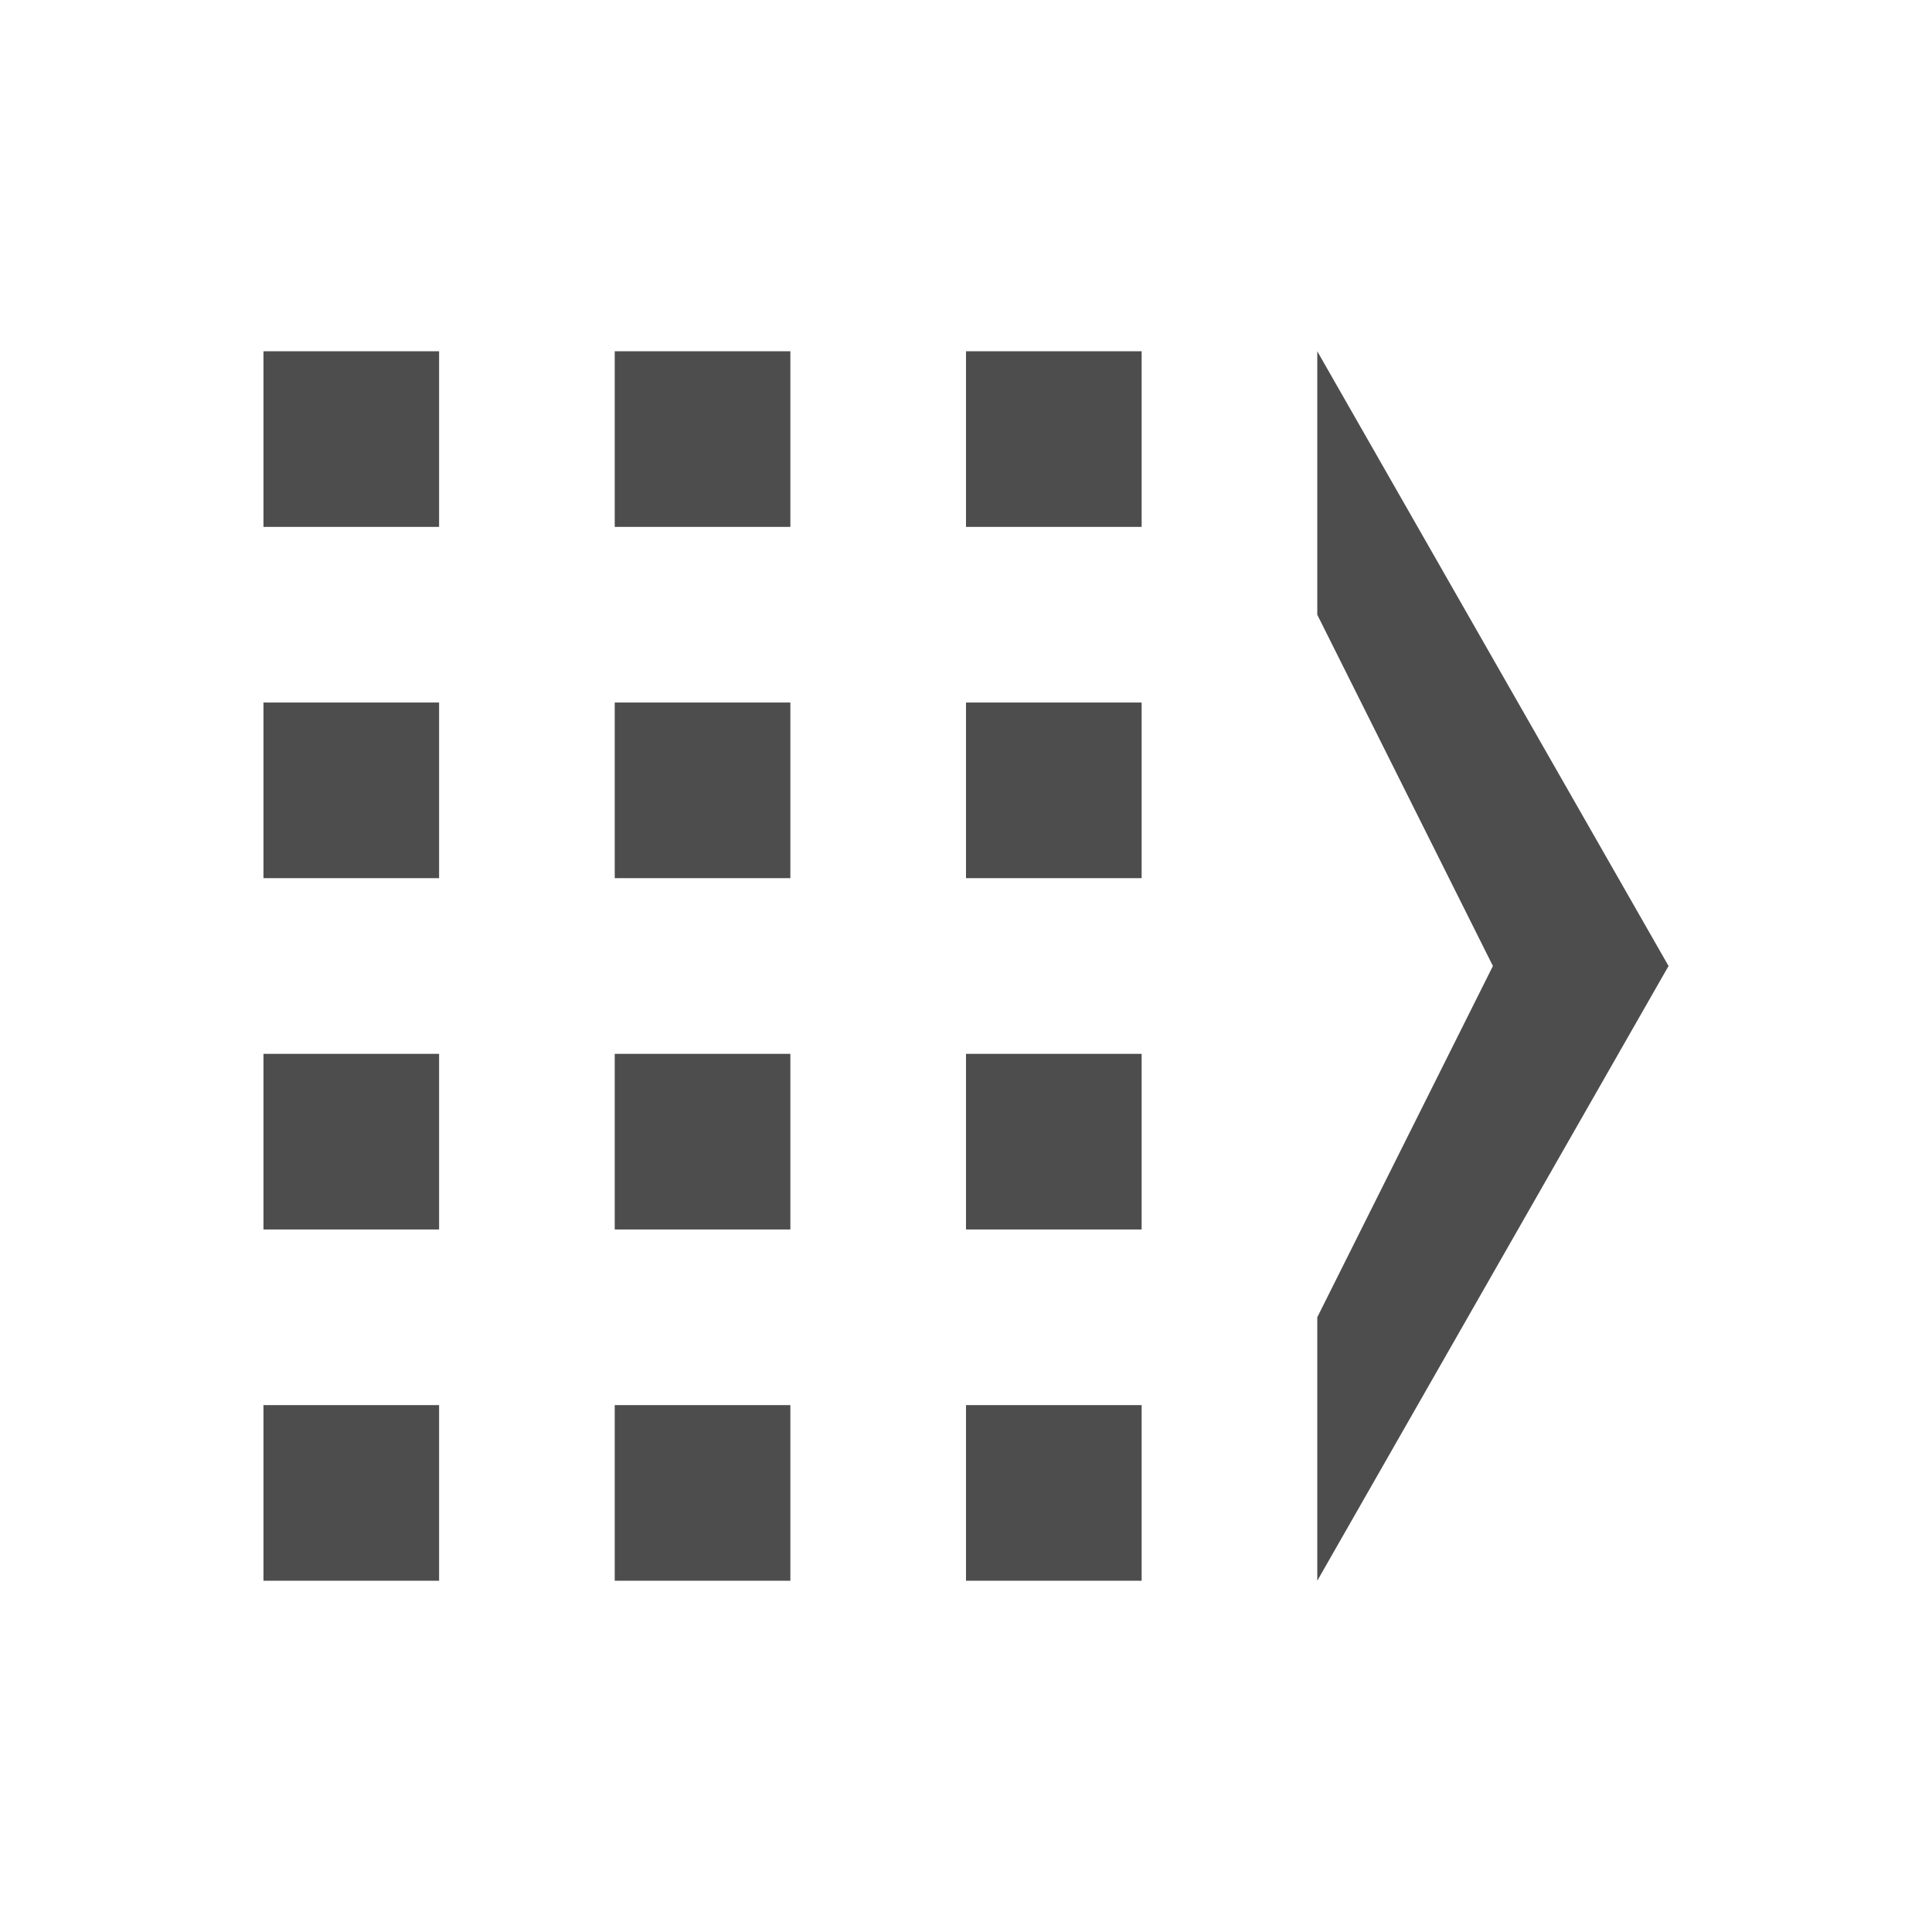
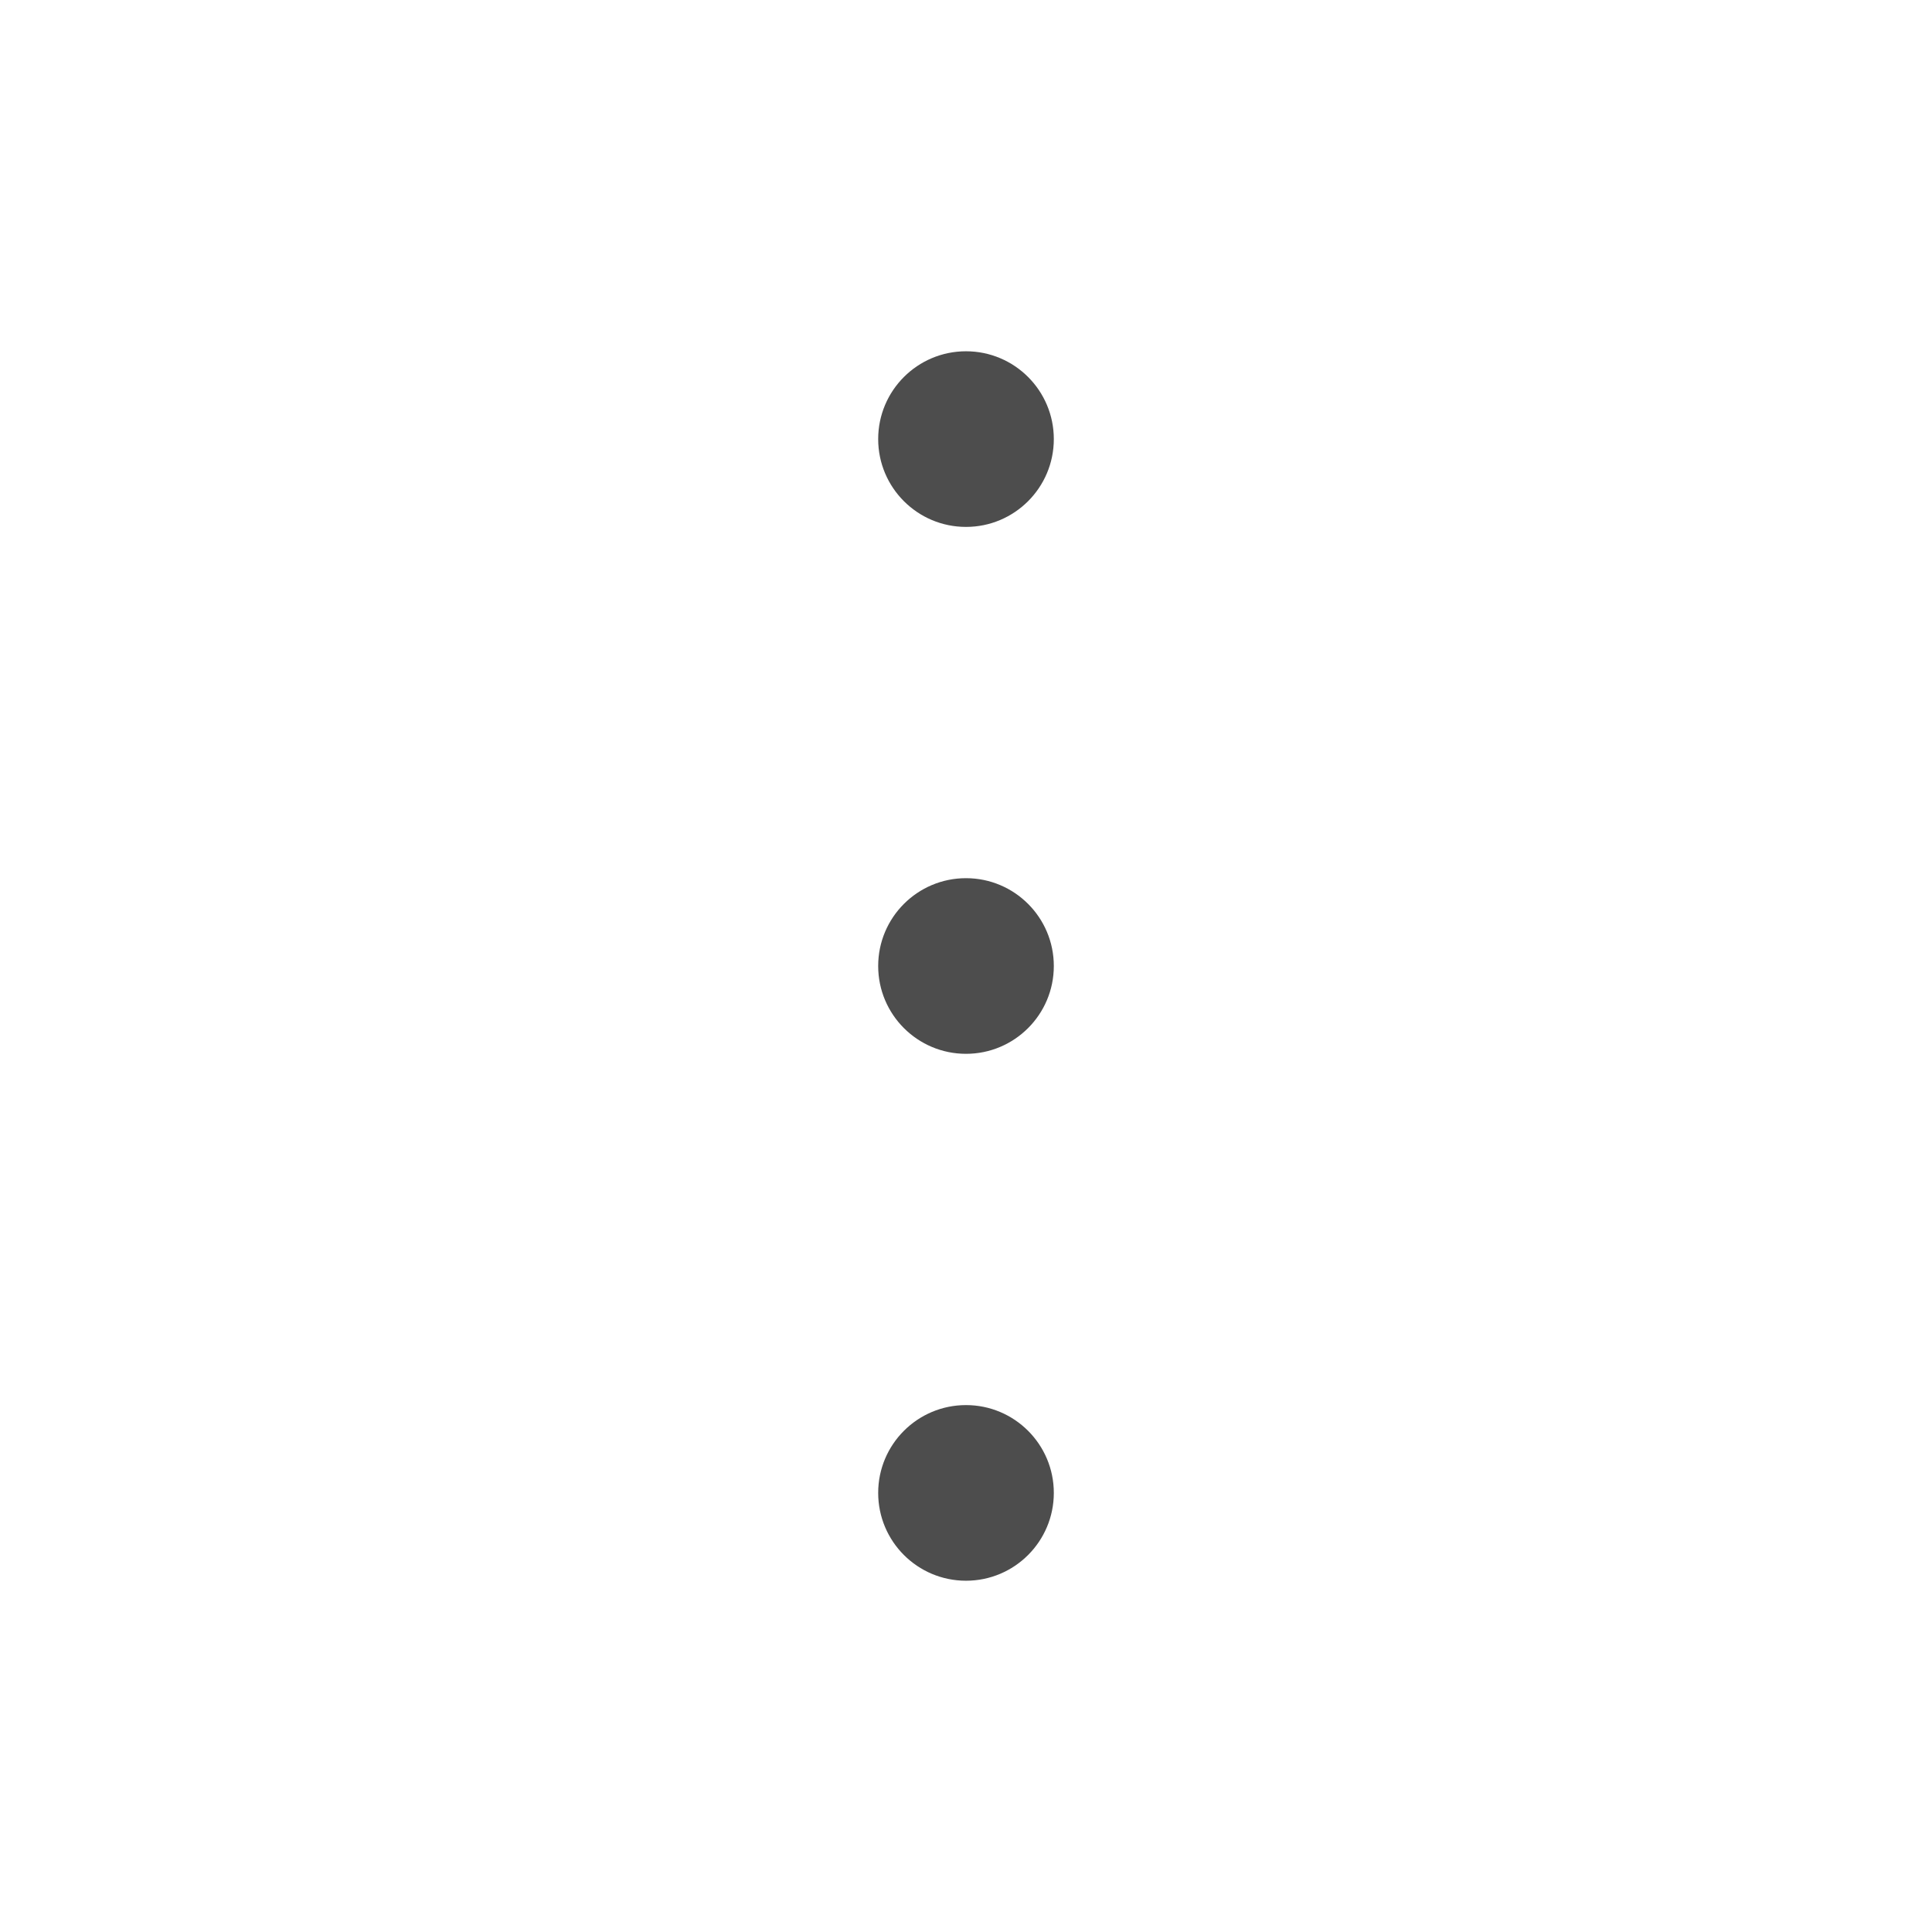
<svg xmlns="http://www.w3.org/2000/svg" viewBox="0 0 22 22">
  <defs id="defs3051">
    <style type="text/css" id="current-color-scheme">
      .ColorScheme-Text {
        color:#4d4d4d;
      }
      </style>
  </defs>
-   <path style="fill:currentColor;fill-opacity:1;stroke:none" d="M 3 4 L 3 6 L 5 6 L 5 4 L 3 4 z M 7 4 L 7 6 L 9 6 L 9 4 L 7 4 z M 11 4 L 11 6 L 13 6 L 13 4 L 11 4 z M 15 4 L 15 7 L 17 11 L 15 15 L 15 18 L 19 11 L 15 4 z M 3 8 L 3 10 L 5 10 L 5 8 L 3 8 z M 7 8 L 7 10 L 9 10 L 9 8 L 7 8 z M 11 8 L 11 10 L 13 10 L 13 8 L 11 8 z M 3 12 L 3 14 L 5 14 L 5 12 L 3 12 z M 7 12 L 7 14 L 9 14 L 9 12 L 7 12 z M 11 12 L 11 14 L 13 14 L 13 12 L 11 12 z M 3 16 L 3 18 L 5 18 L 5 16 L 3 16 z M 7 16 L 7 18 L 9 18 L 9 16 L 7 16 z M 11 16 L 11 18 L 13 18 L 13 16 L 11 16 z " class="ColorScheme-Text" />
+   <path style="fill:currentColor;fill-opacity:1;stroke:none" d="M 11 4 A 1 1 0 0 0 10 5 A 1 1 0 0 0 11 6 A 1 1 0 0 0 12 5 A 1 1 0 0 0 11 4 z M 11 10 A 1 1 0 0 0 10 11 A 1 1 0 0 0 11 12 A 1 1 0 0 0 12 11 A 1 1 0 0 0 11 10 z M 11 16 A 1 1 0 0 0 10 17 A 1 1 0 0 0 11 18 A 1 1 0 0 0 12 17 A 1 1 0 0 0 11 16 z " class="ColorScheme-Text" />
</svg>
